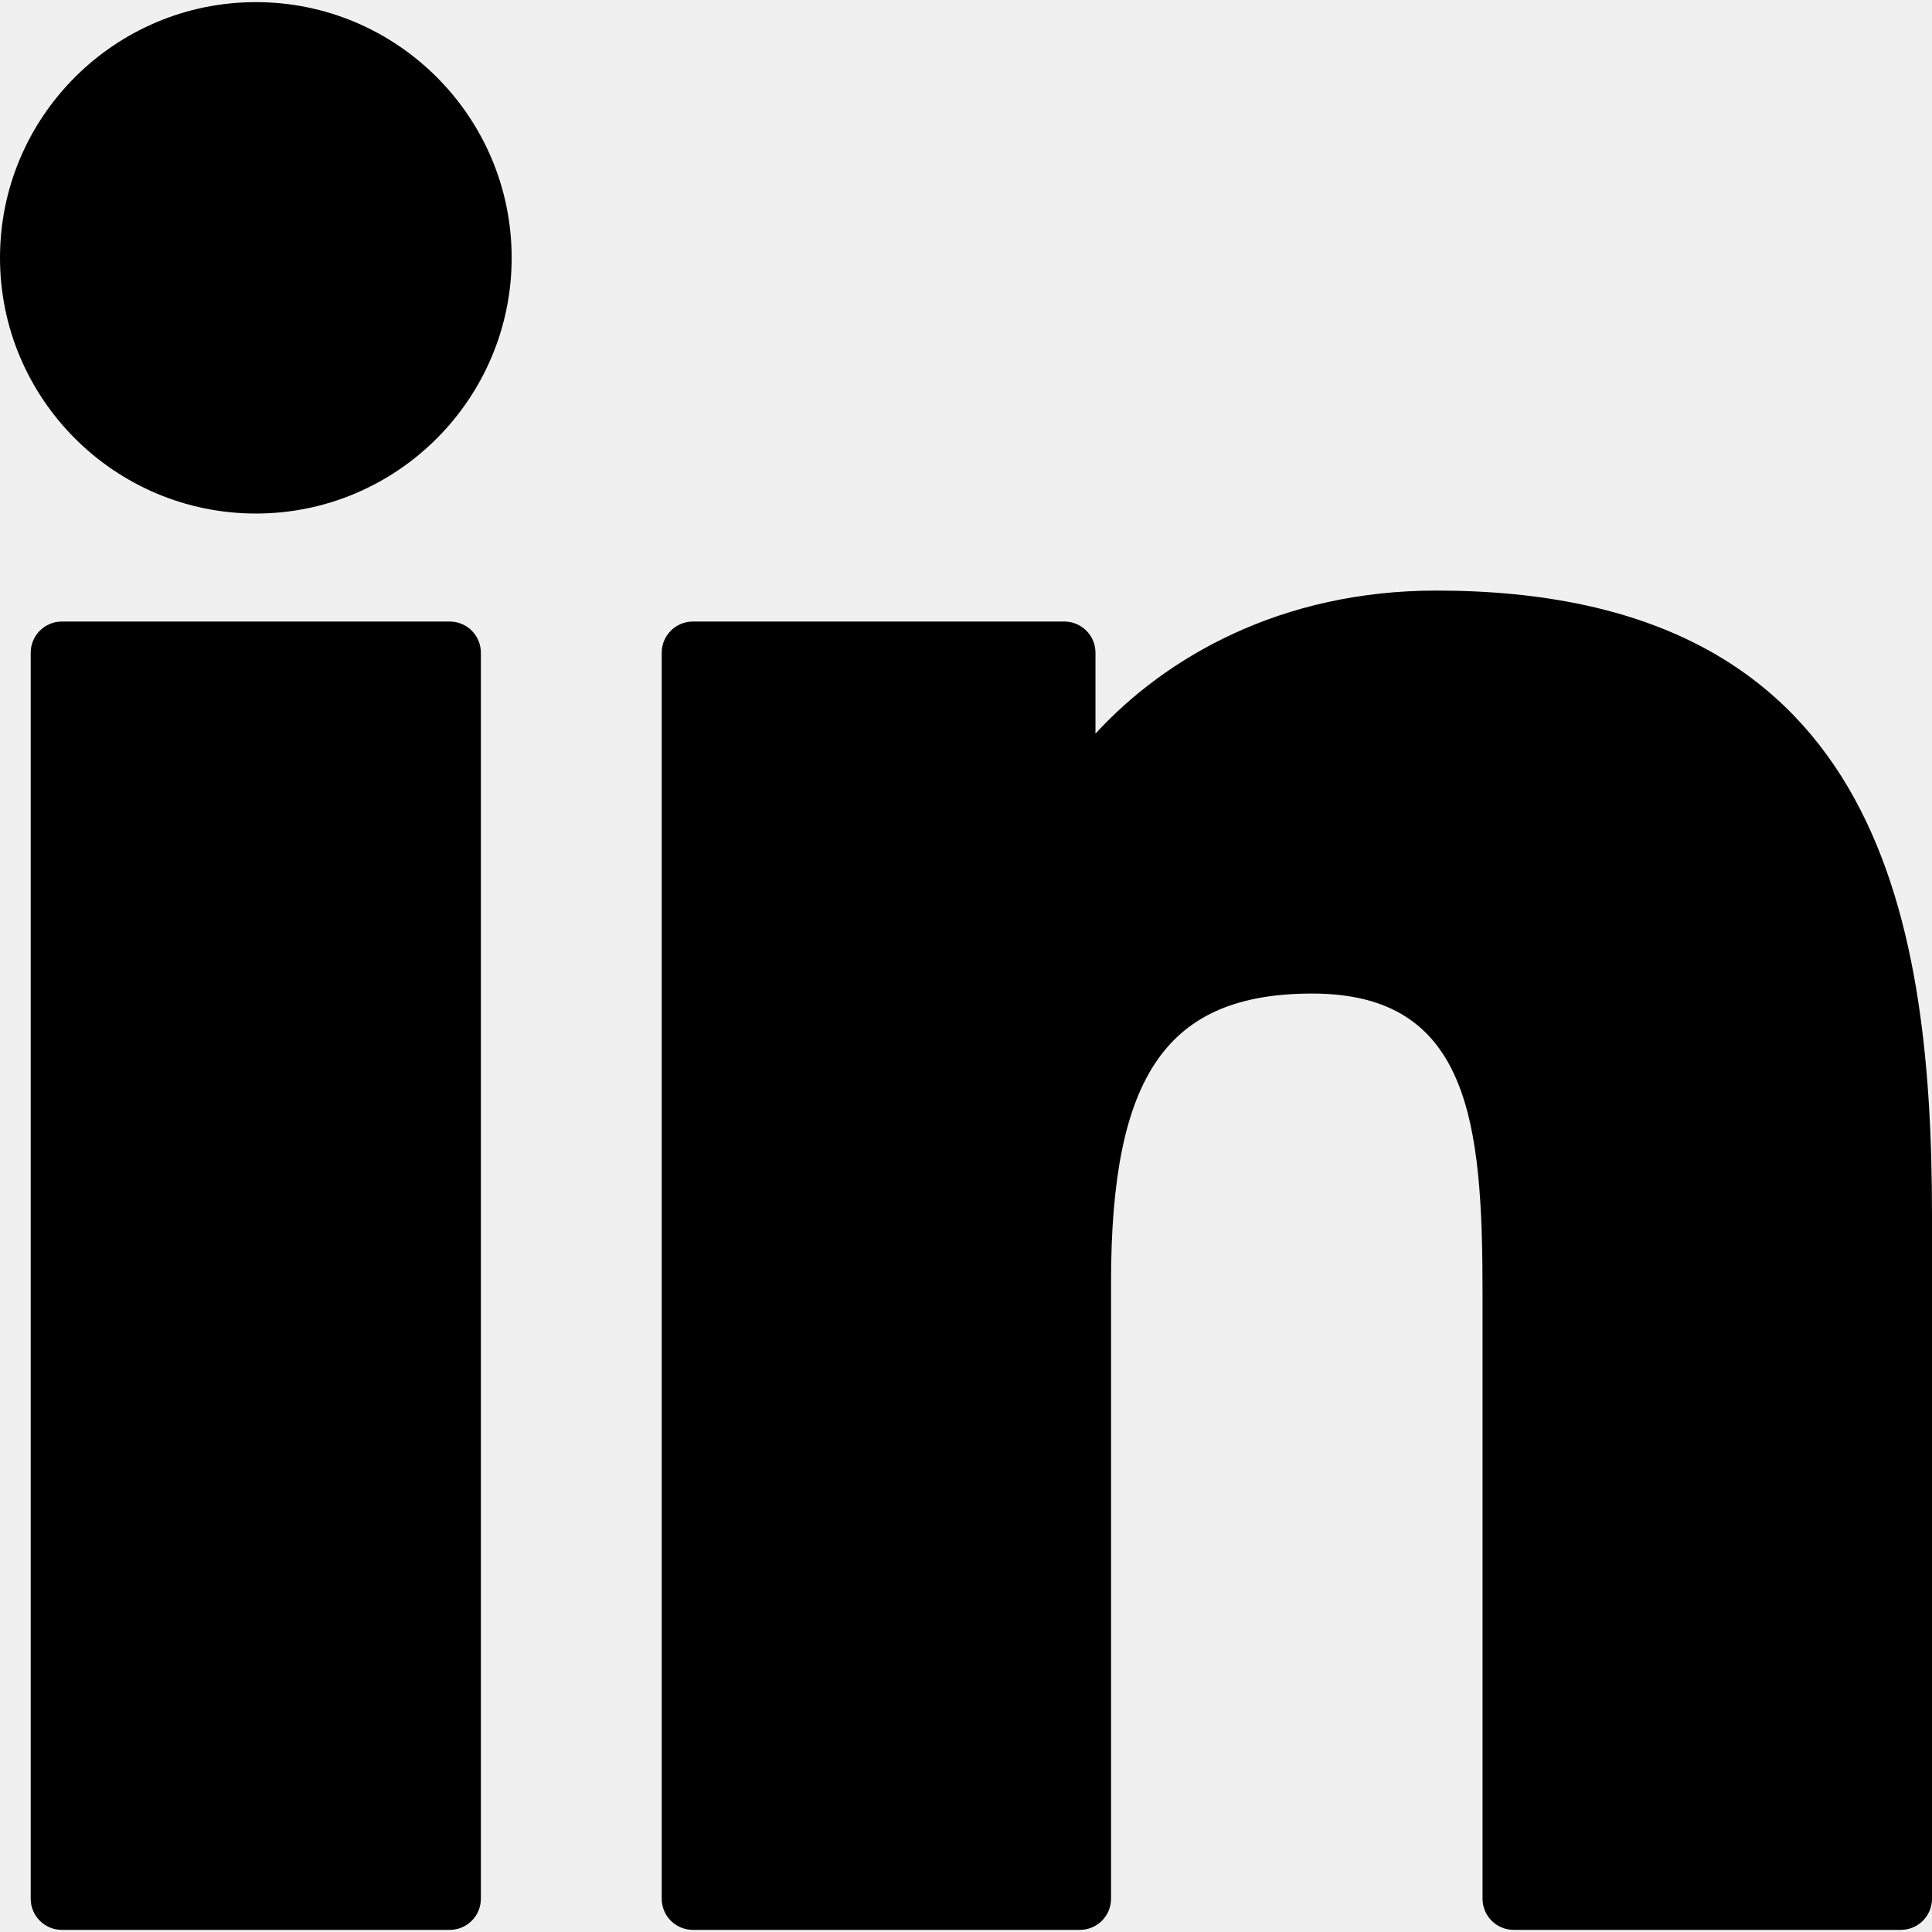
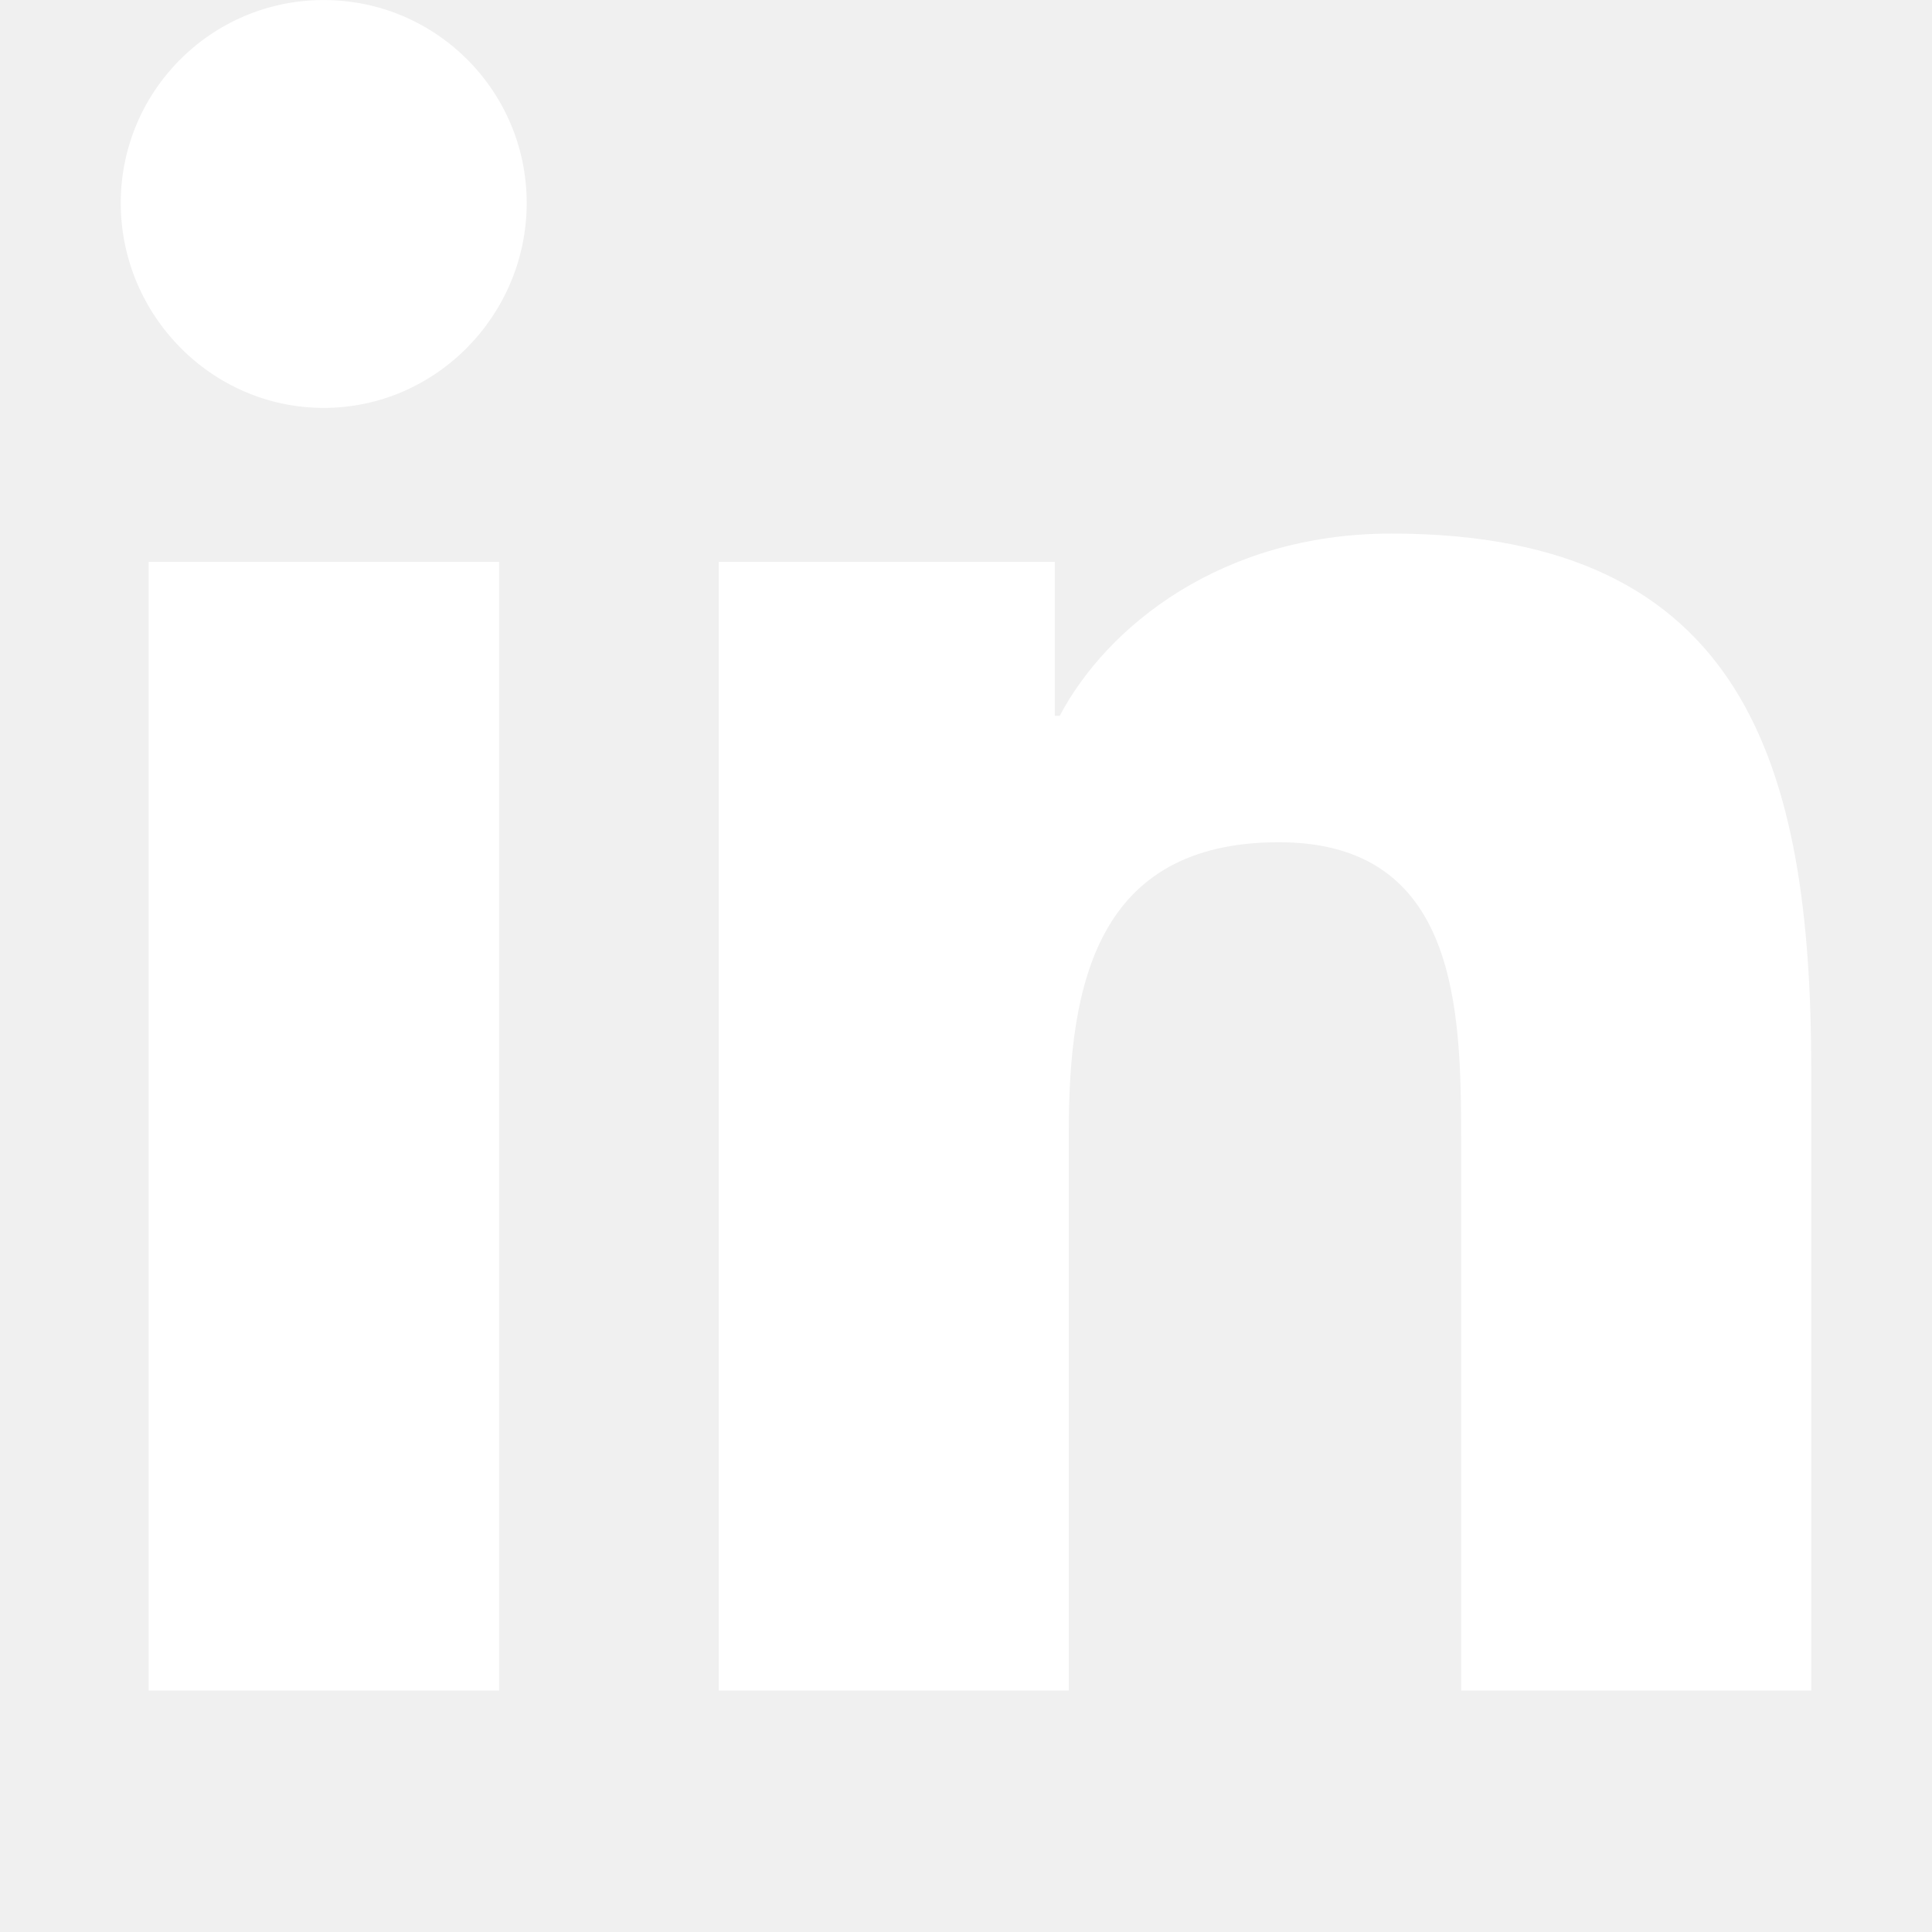
- <svg xmlns="http://www.w3.org/2000/svg" version="1.1" id="Layer_1" x="0px" y="0px" viewBox="0 0 310 310" style="enable-background:new 0 0 310 310;" xml:space="preserve">
-   <g id="XMLID_801_">
-     <path id="XMLID_802_" d="M72.16,99.73H9.927c-2.762,0-5,2.239-5,5v199.928c0,2.762,2.238,5,5,5H72.16c2.762,0,5-2.238,5-5V104.73   C77.16,101.969,74.922,99.73,72.16,99.73z" />
-     <path id="XMLID_803_" d="M41.066,0.341C18.422,0.341,0,18.743,0,41.362C0,63.991,18.422,82.4,41.066,82.4   c22.626,0,41.033-18.41,41.033-41.038C82.1,18.743,63.692,0.341,41.066,0.341z" />
-     <path id="XMLID_804_" d="M230.454,94.761c-24.995,0-43.472,10.745-54.679,22.954V104.73c0-2.761-2.238-5-5-5h-59.599   c-2.762,0-5,2.239-5,5v199.928c0,2.762,2.238,5,5,5h62.097c2.762,0,5-2.238,5-5v-98.918c0-33.333,9.054-46.319,32.29-46.319   c25.306,0,27.317,20.818,27.317,48.034v97.204c0,2.762,2.238,5,5,5H305c2.762,0,5-2.238,5-5V194.995   C310,145.43,300.549,94.761,230.454,94.761z" />
-   </g>
-   <g>
- </g>
-   <g>
- </g>
-   <g>
- </g>
-   <g>
- </g>
-   <g>
- </g>
-   <g>
- </g>
-   <g>
- </g>
-   <g>
- </g>
-   <g>
- </g>
-   <g>
- </g>
-   <g>
- </g>
-   <g>
- </g>
-   <g>
- </g>
-   <g>
- </g>
-   <g>
- </g>
+ <svg xmlns="http://www.w3.org/2000/svg" width="16" height="16" viewBox="0 0 448 512" fill="white">
+   <path d="M100.28 448H7.4V148.9h92.88zM53.79 108.1C24.09 108.1 0 83.5 0 53.8a53.79 53.79 0 0 1 107.58 0c0 29.7-24.1 54.3-53.79 54.3zM447.9 448h-92.68V302.4c0-34.7-.7-79.2-48.29-79.2-48.29 0-55.69 37.7-55.69 76.7V448h-92.78V148.9h89.08v40.8h1.3c12.4-23.5 42.69-48.3 87.88-48.3 94 0 111.28 61.9 111.28 142.3V448z" />
</svg>
